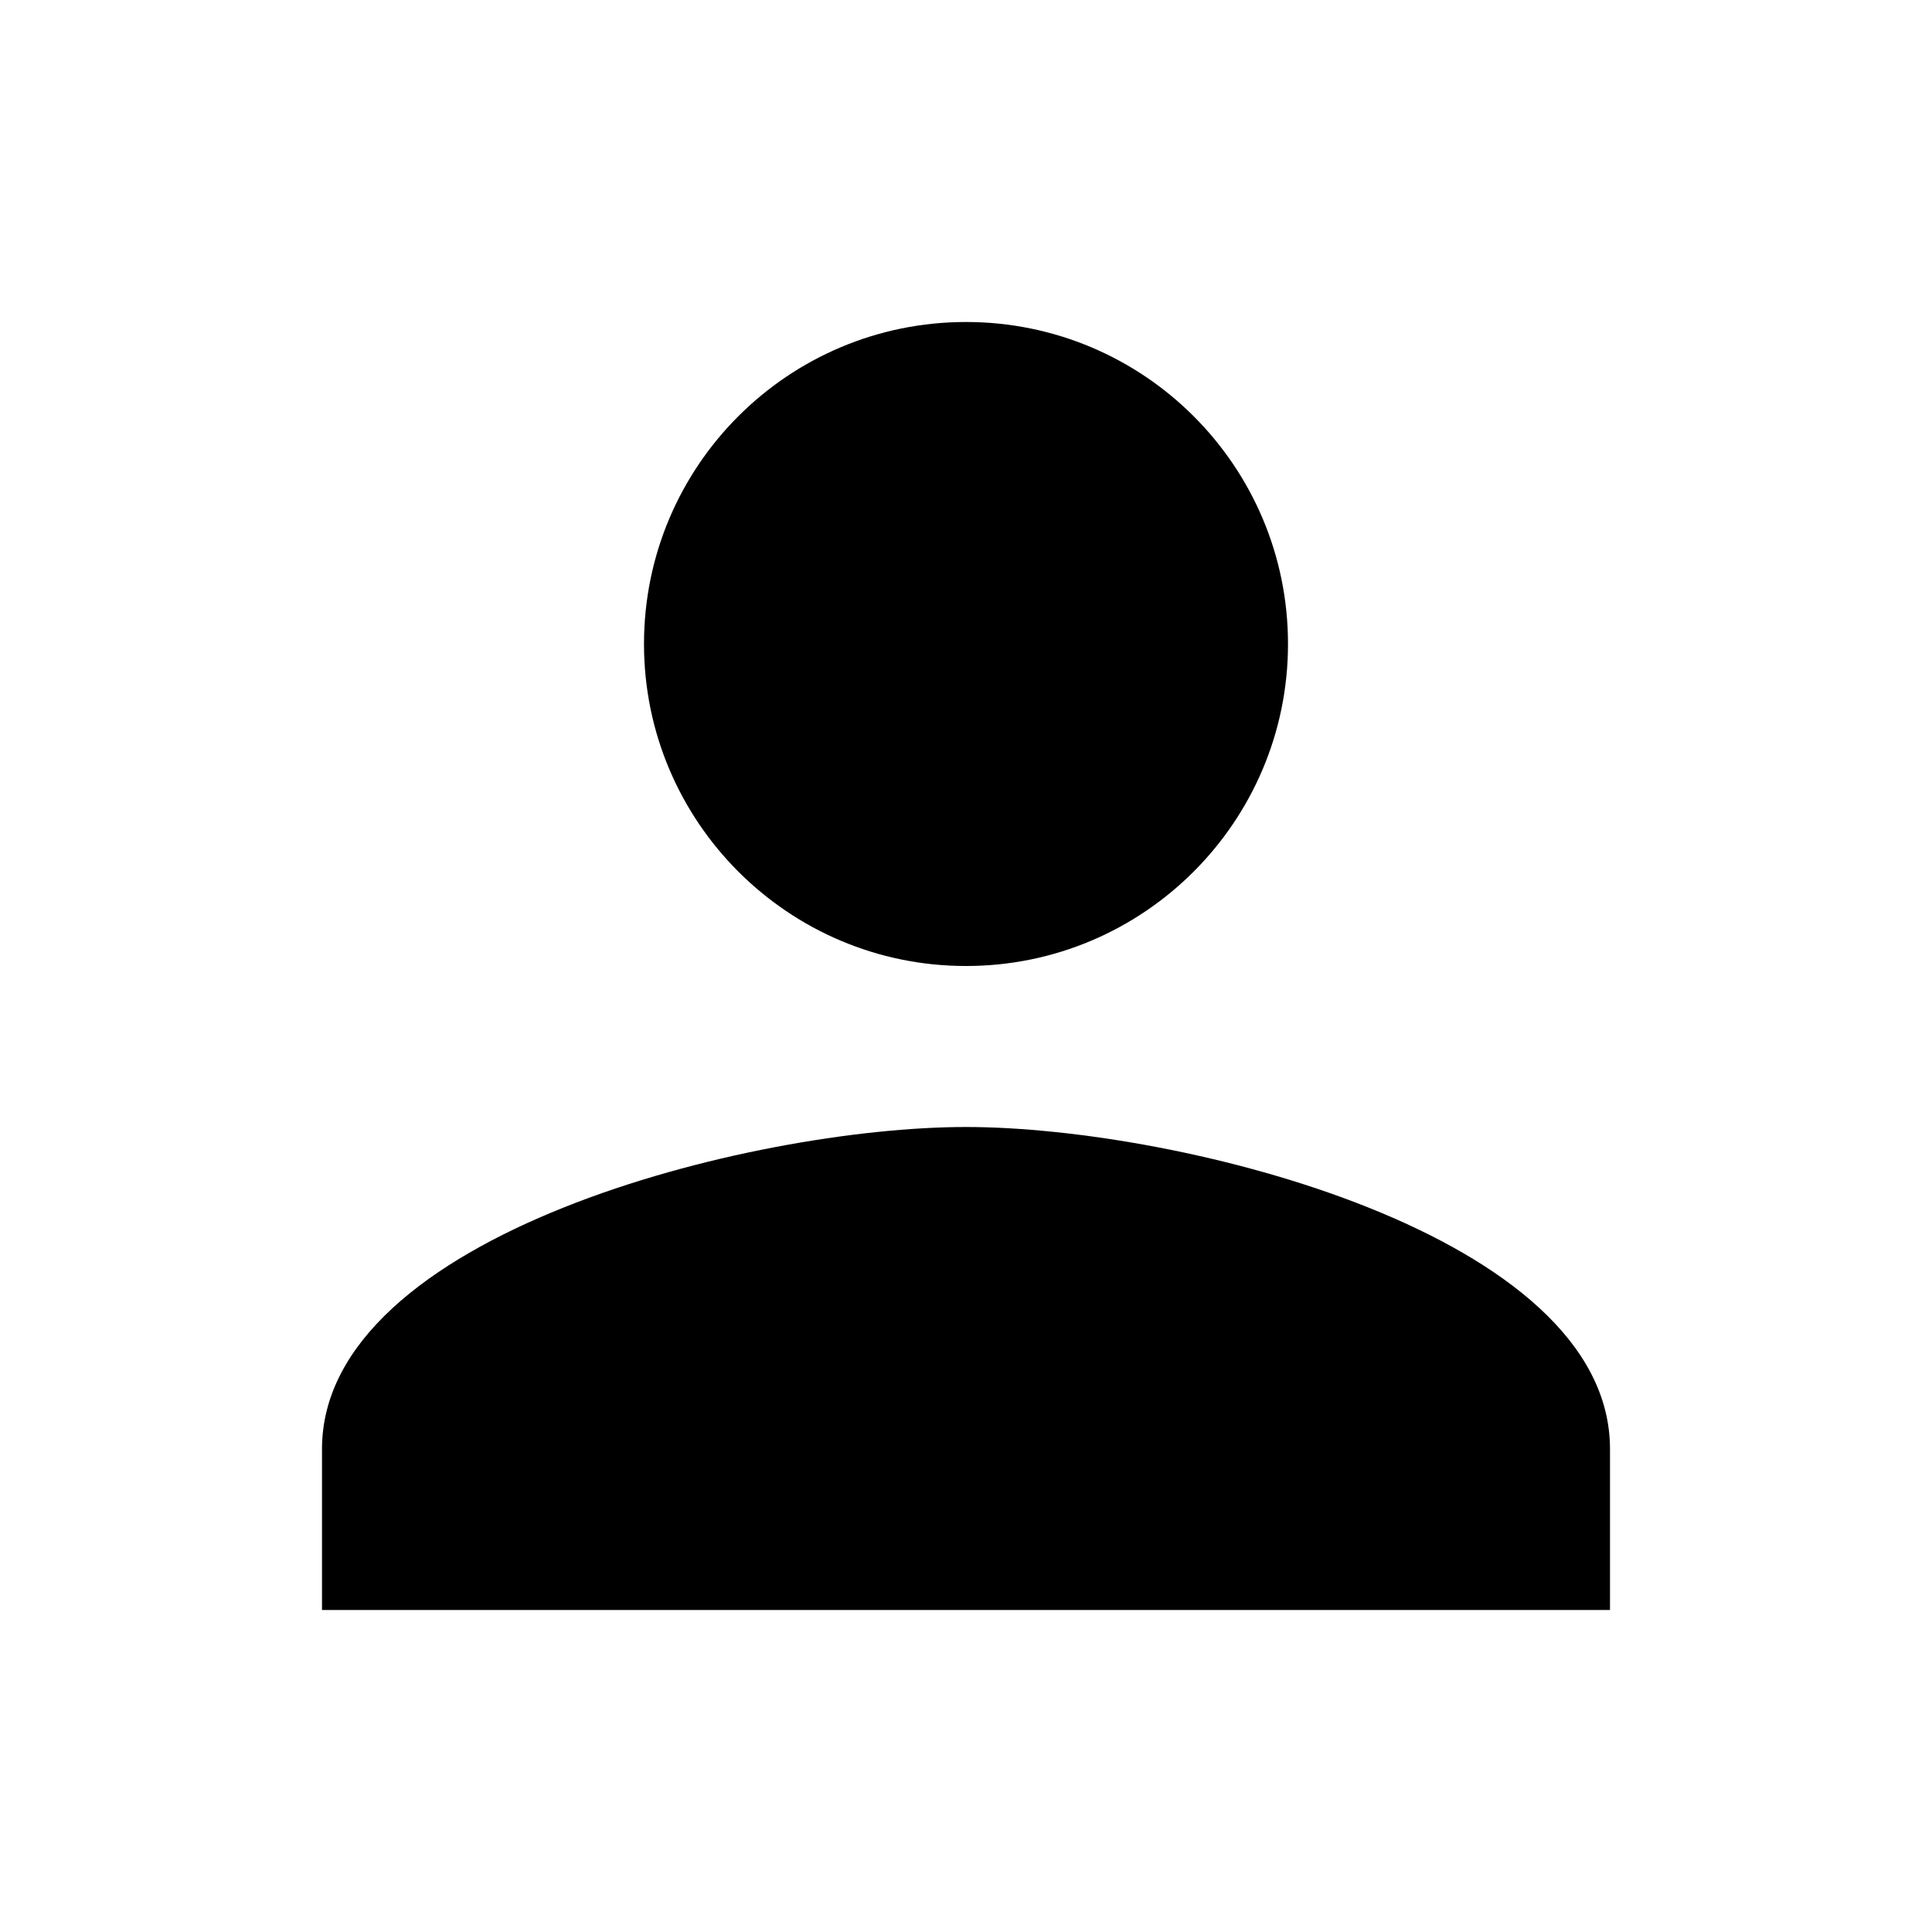
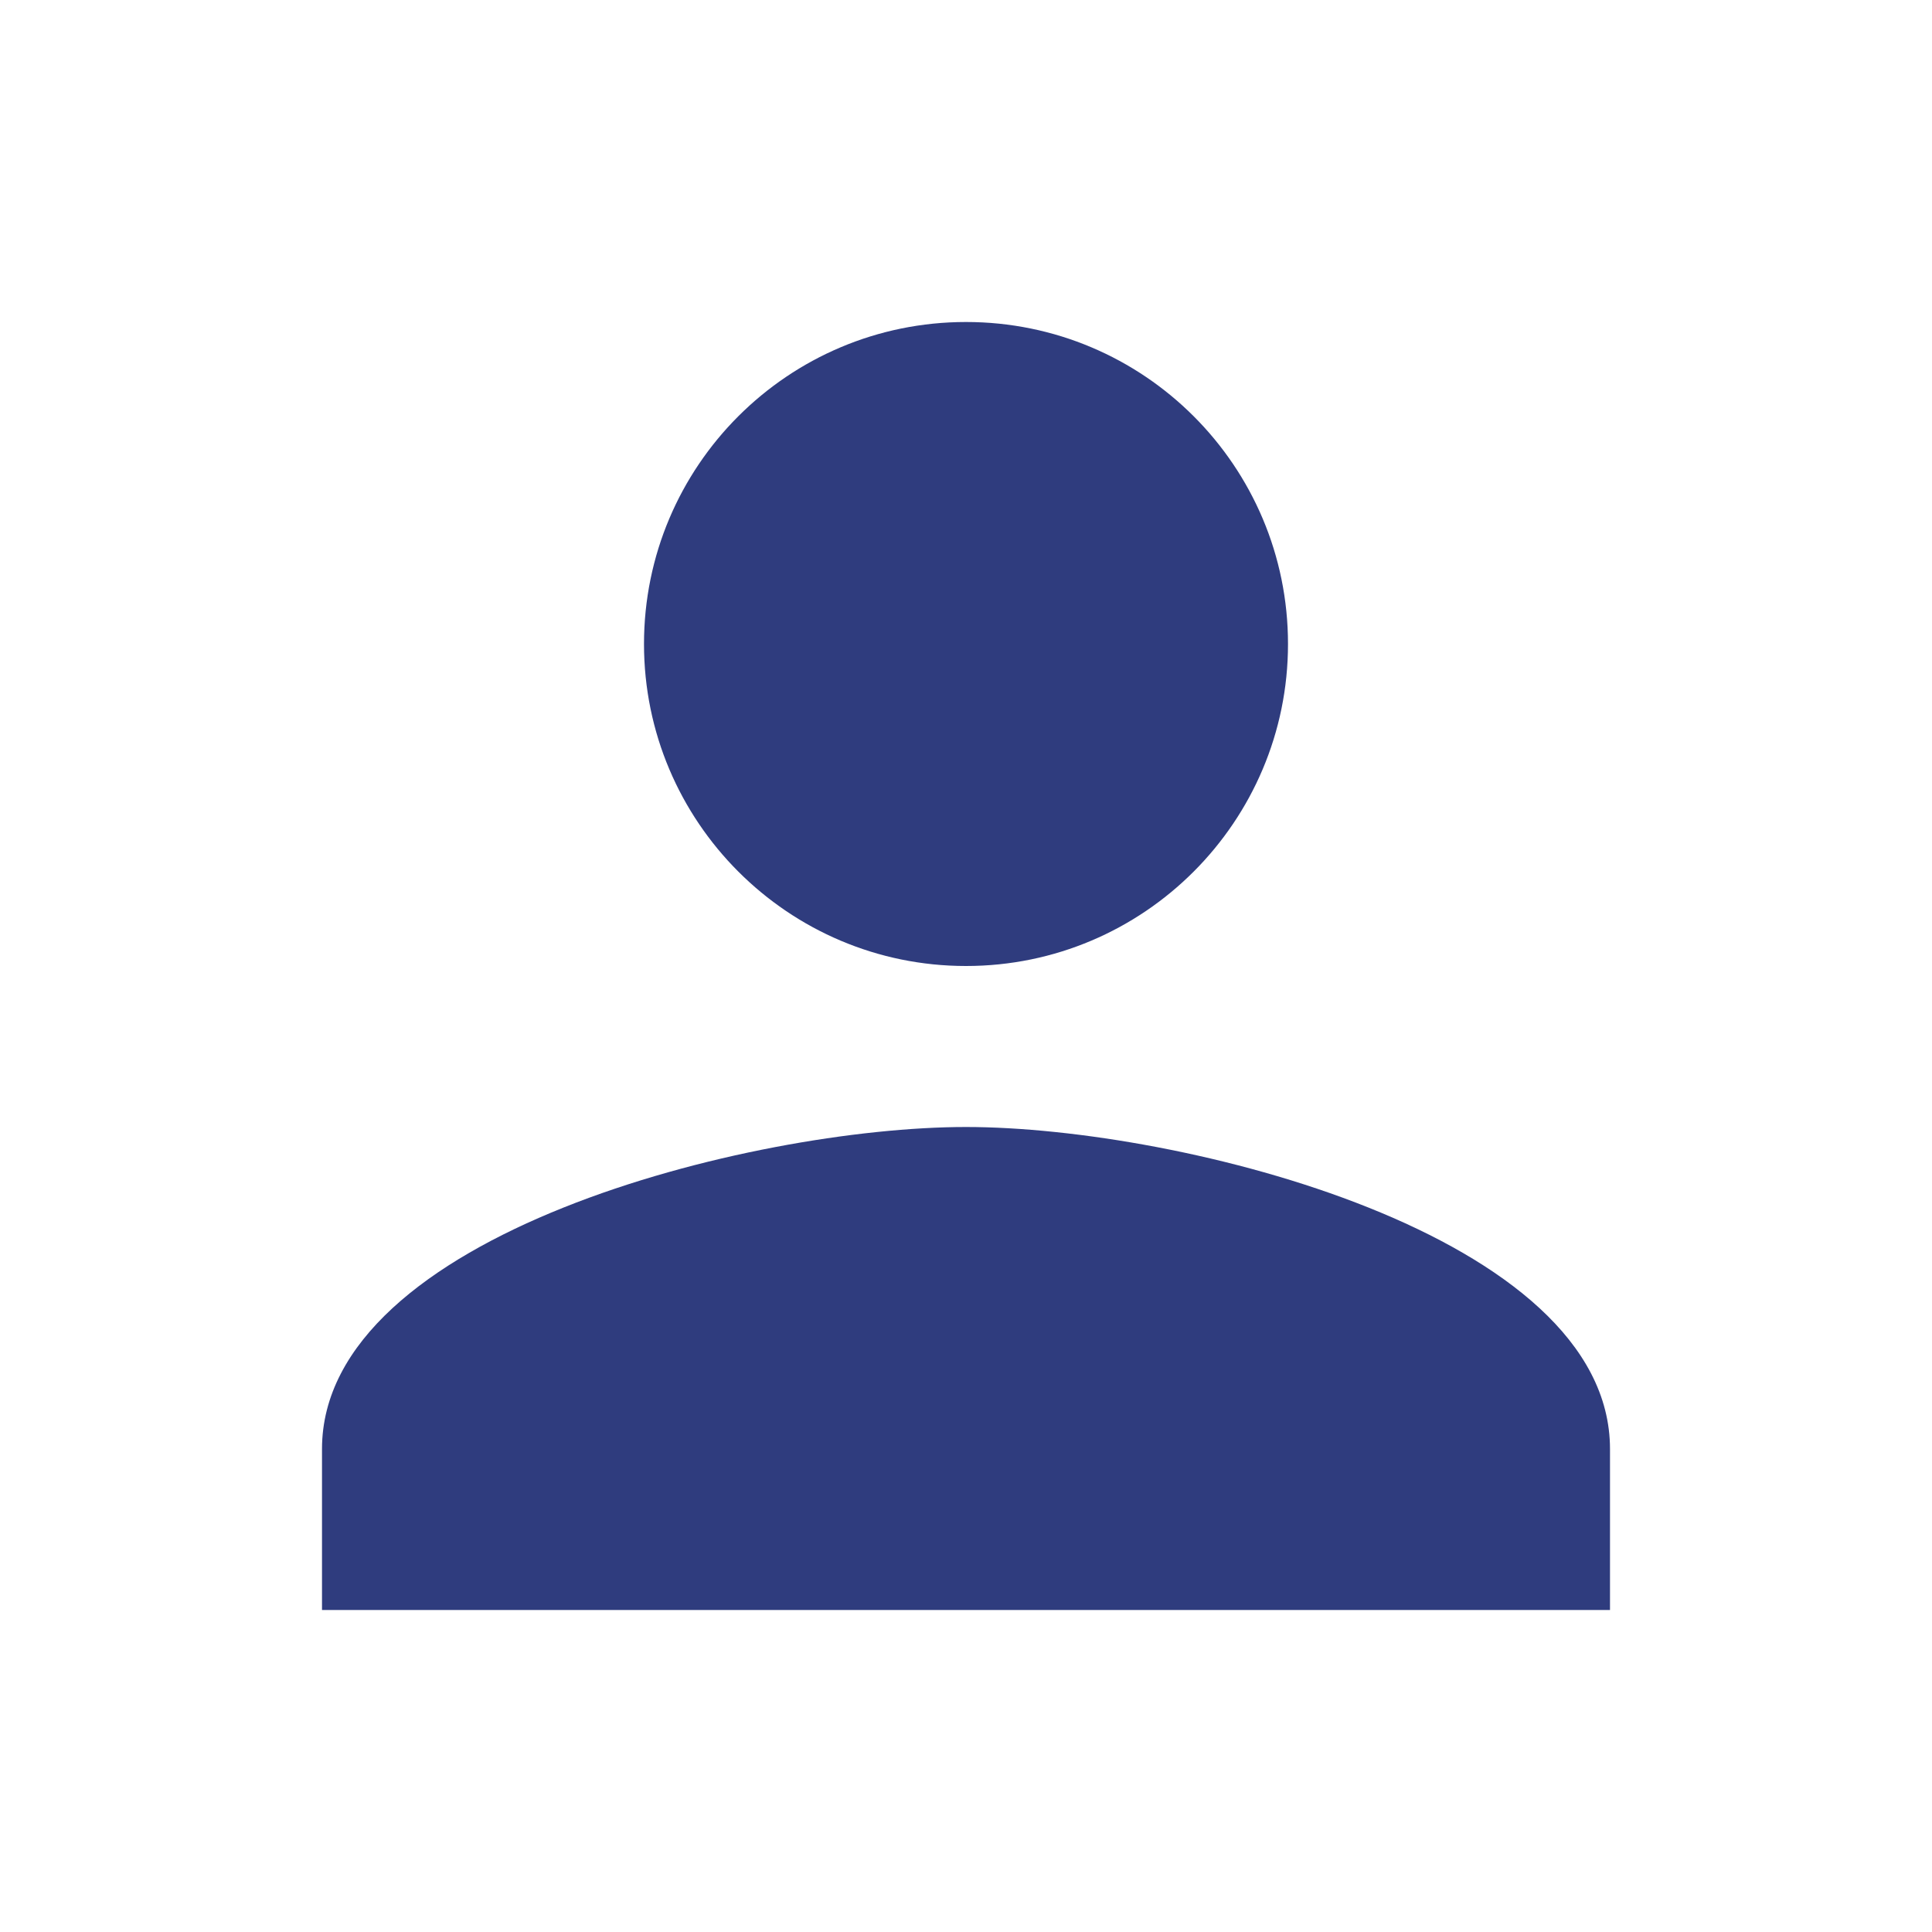
- <svg xmlns="http://www.w3.org/2000/svg" width="48" height="48" id="avatar">
+ <svg xmlns="http://www.w3.org/2000/svg" width="48" height="48" id="avatar" fill="#2F3C7E">
  <path d="M24 8c-4.42 0-8 3.58-8 8 0 4.41 3.58 8 8 8s8-3.59 8-8c0-4.42-3.58-8-8-8zm0 20c-5.33 0-16 2.67-16 8v4h32v-4c0-5.33-10.67-8-16-8z" />
  <path fill="none" d="M0 0h48v48H0z" />
</svg>
